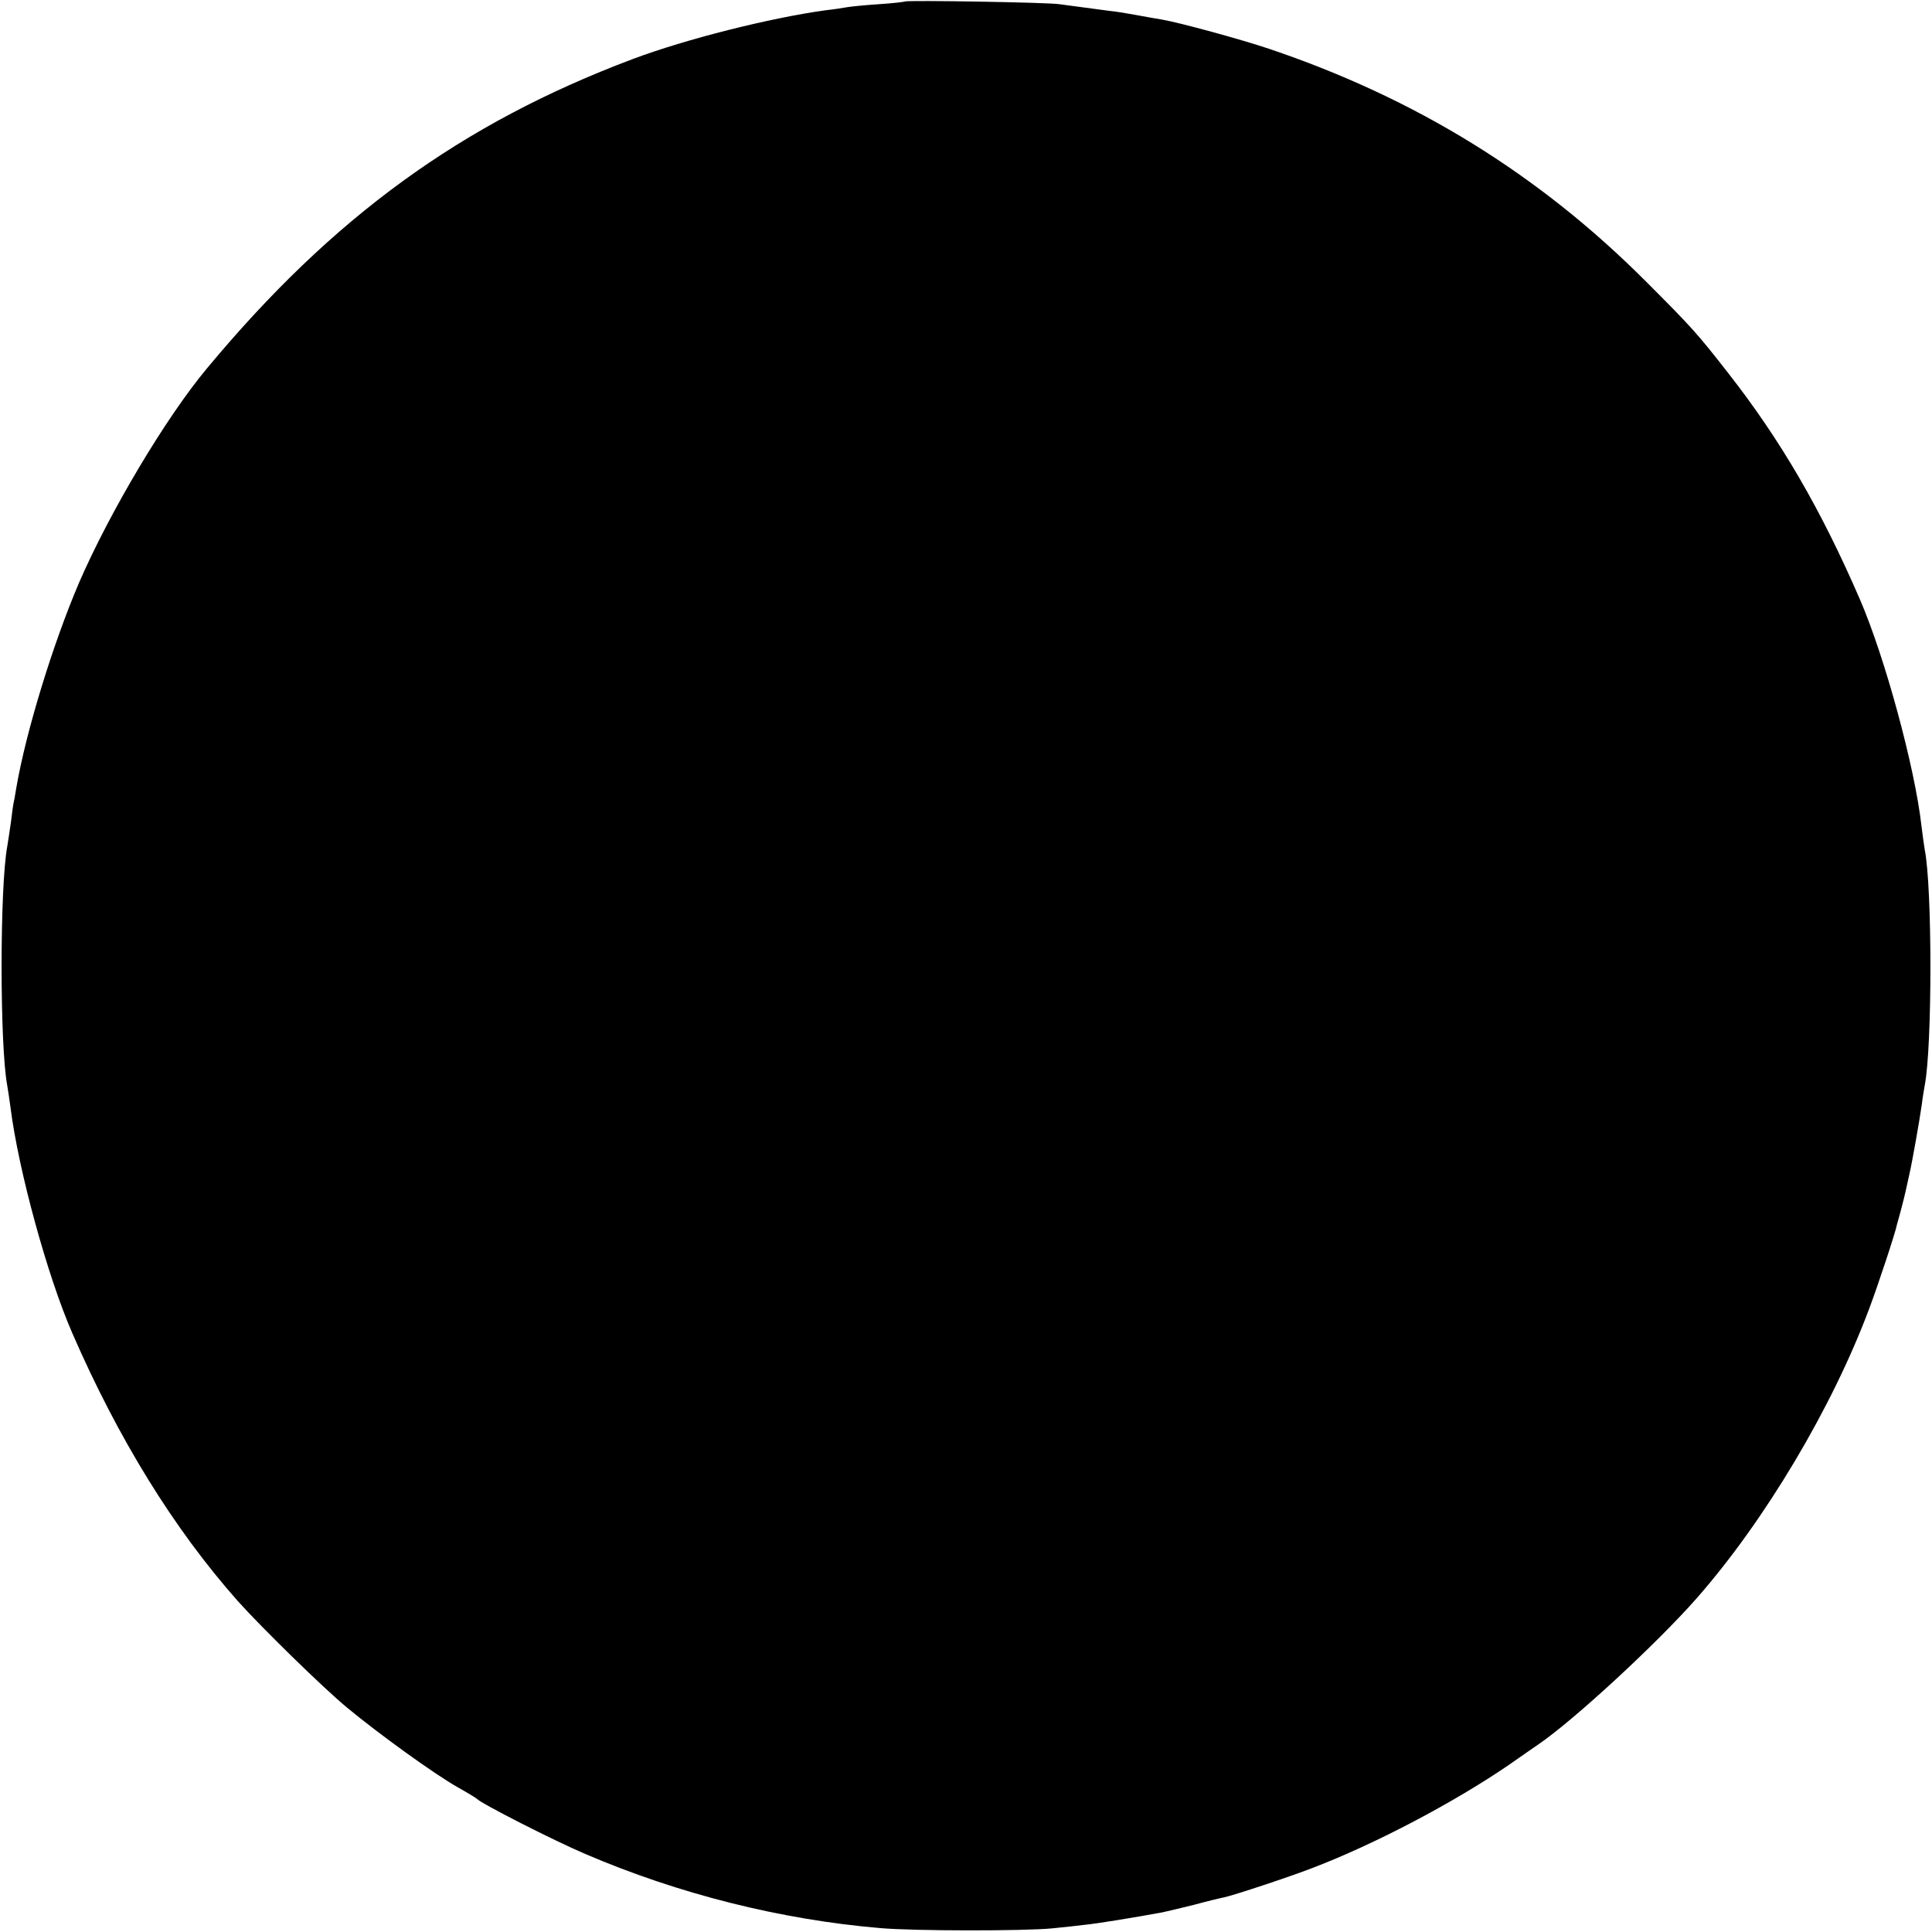
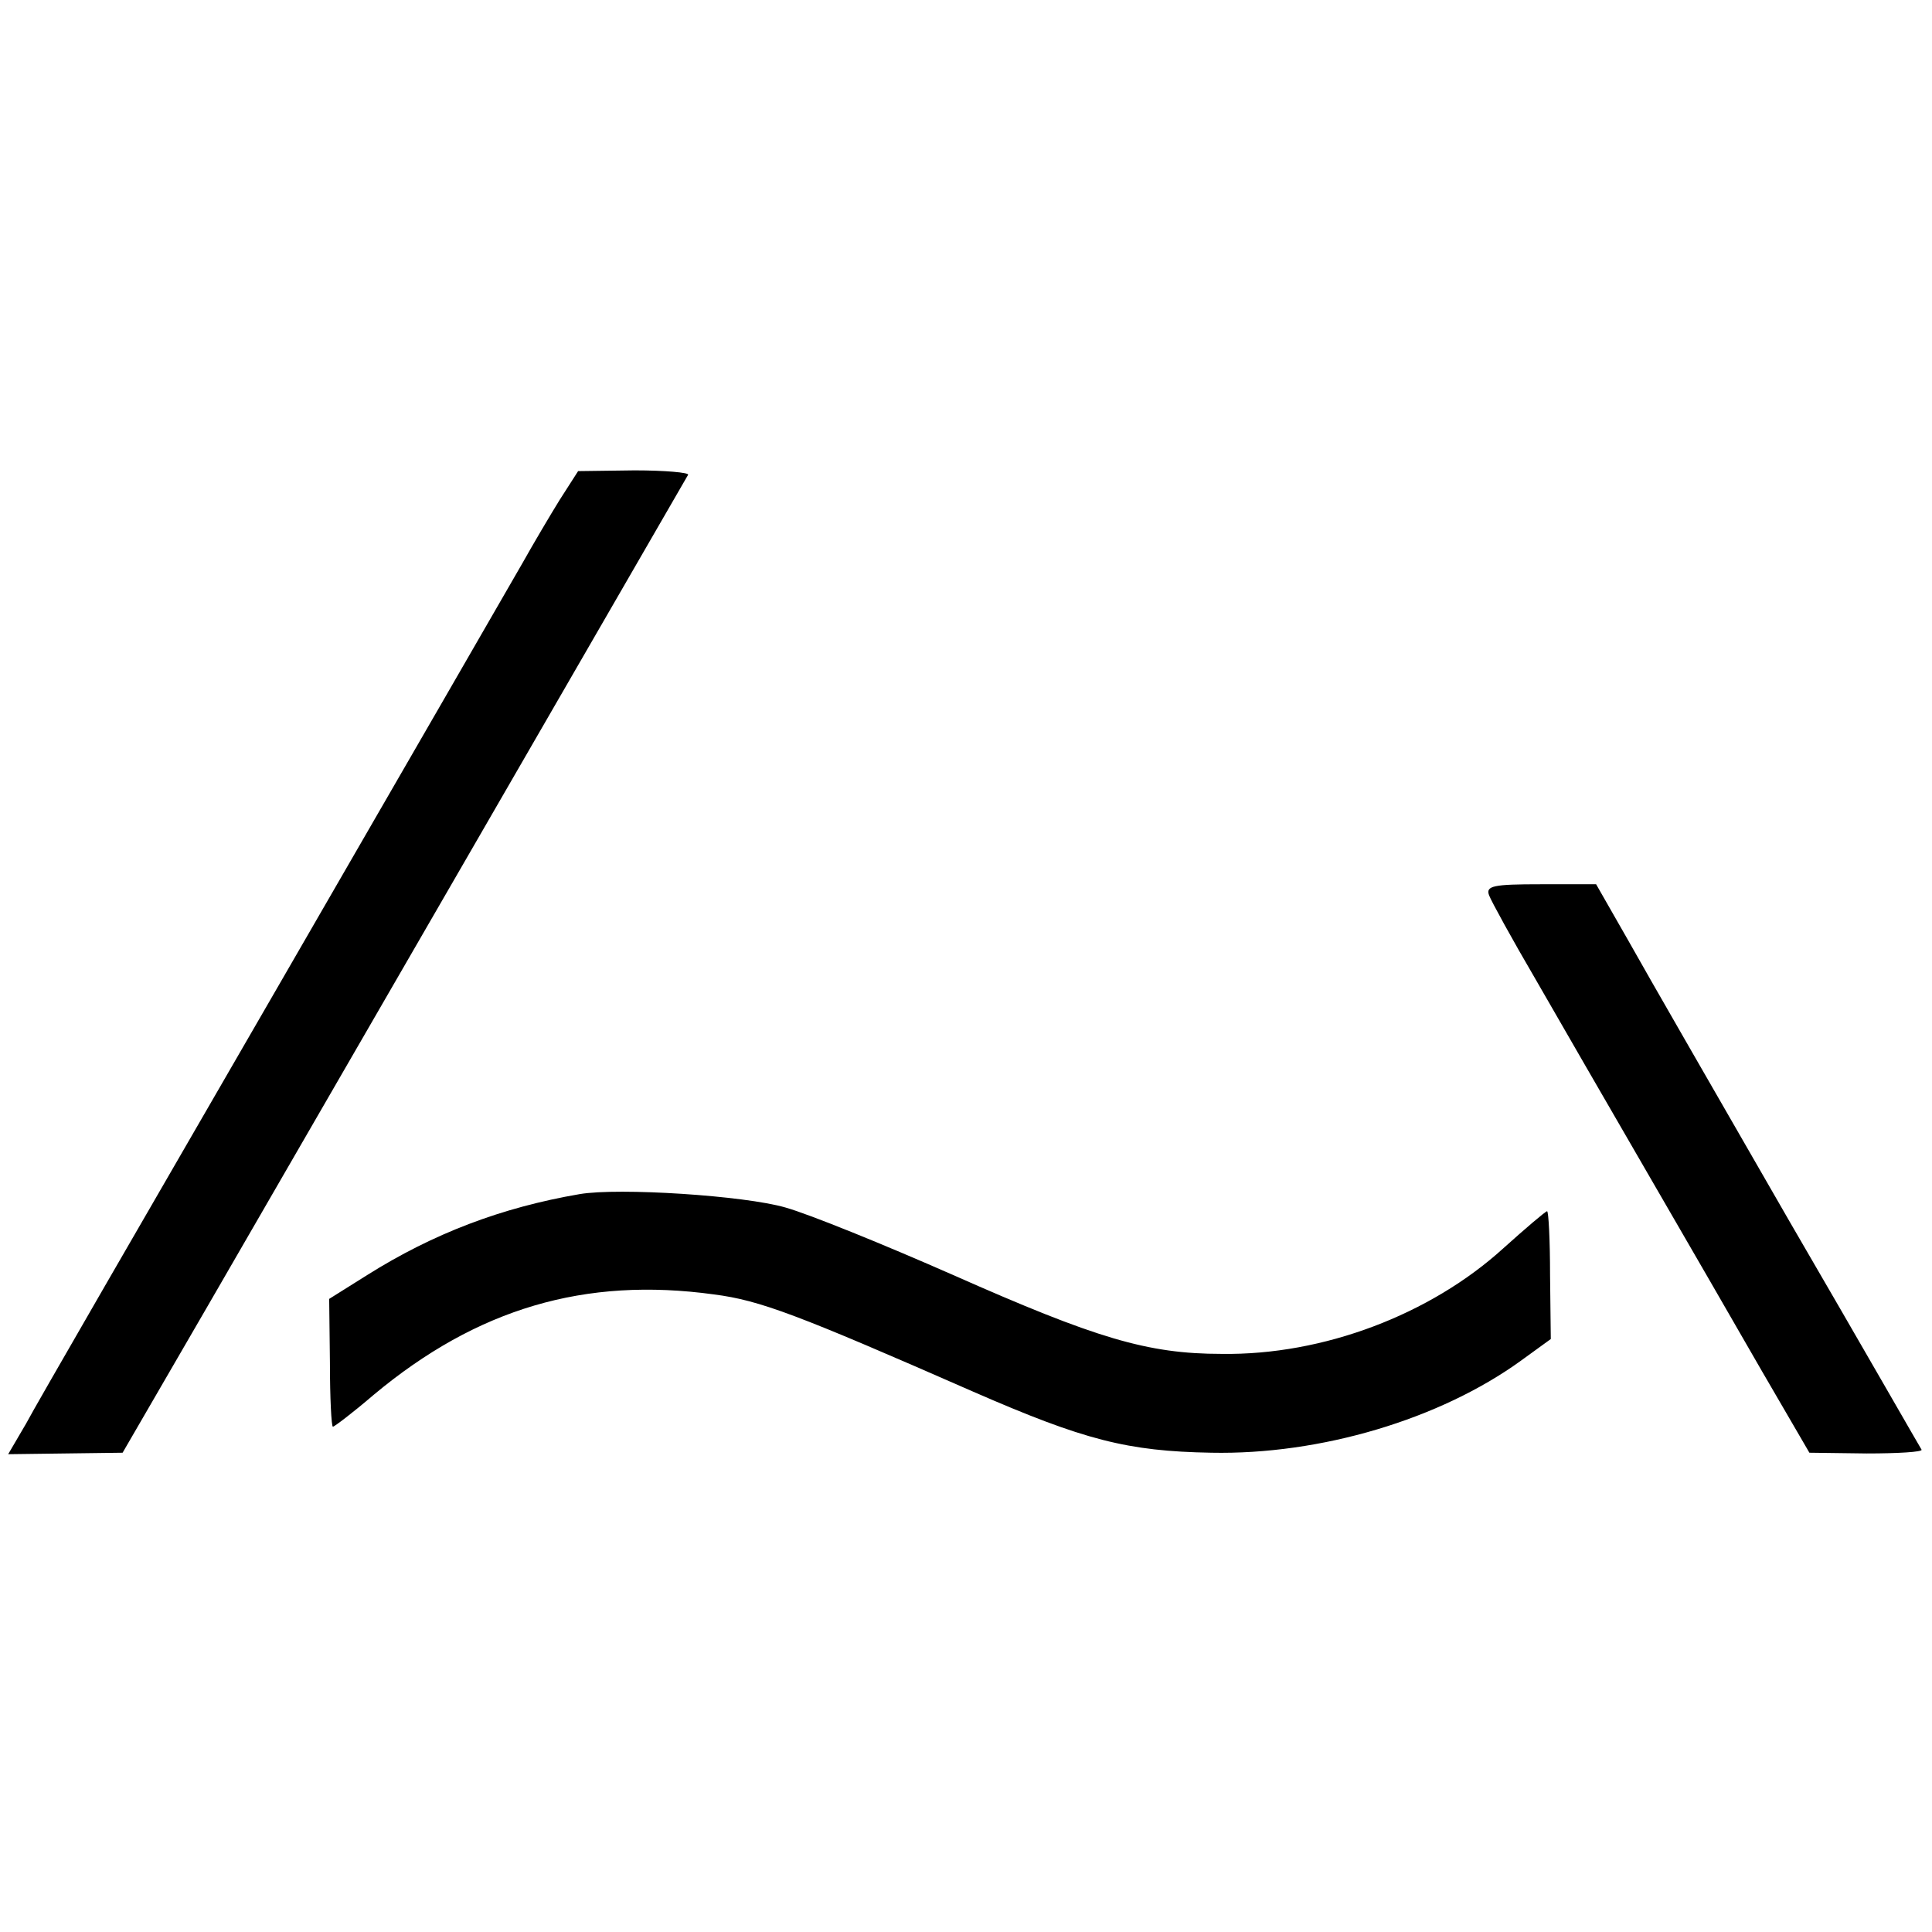
- <svg xmlns="http://www.w3.org/2000/svg" version="1.0" width="640pt" height="640pt" viewBox="0 0 640 640" preserveAspectRatio="xMidYMid meet">
-   <g transform="translate(0,640) scale(0.1,-0.1)" fill="#000000" stroke="none">
-     <path d="M2998 6395 c-1 -1 -41 -6 -88 -9 -47 -3 -94 -8 -105 -10 -11 -2 -42 -7 -70 -10 -182 -25 -462 -95 -640 -162 -566 -213 -993 -523 -1410 -1025 -136 -163 -321 -474 -423 -709 -86 -201 -176 -493 -208 -680 -4 -25 -8 -47 -9 -50 -1 -3 -5 -32 -9 -65 -5 -33 -10 -69 -12 -79 -25 -136 -25 -659 0 -792 2 -11 7 -44 11 -74 26 -206 122 -557 204 -745 152 -350 337 -650 549 -889 79 -88 281 -286 362 -353 105 -87 289 -220 367 -264 32 -18 60 -35 63 -38 13 -15 254 -138 360 -183 308 -132 646 -217 975 -245 113 -10 477 -10 570 -1 39 4 88 9 110 12 34 3 163 24 255 41 14 3 61 14 105 25 44 12 90 23 101 25 32 7 220 69 294 98 204 78 465 215 649 341 40 28 83 58 95 66 118 80 394 335 526 485 226 257 450 633 572 960 28 74 88 255 92 279 2 6 8 29 14 51 6 22 13 51 16 65 3 14 8 36 11 50 9 38 34 180 41 230 3 25 8 54 10 65 25 129 25 655 0 780 -2 11 -7 47 -11 80 -22 194 -121 558 -204 750 -129 298 -263 528 -436 749 -103 132 -121 152 -275 306 -354 354 -762 605 -1245 768 -95 32 -297 87 -355 97 -19 3 -57 10 -85 15 -27 5 -68 12 -90 14 -111 15 -142 19 -165 22 -31 6 -507 14 -512 9z" />
+ <svg xmlns="http://www.w3.org/2000/svg" version="1.0" width="260pt" height="260pt" viewBox="0 0 260 260" preserveAspectRatio="xMidYMid meet">
+   <g transform="translate(0,260) scale(0.1,-0.1)" fill="#000000" stroke="none">
+     <path d="M753 1927 c-13 -21 -36 -60 -50 -85 -15 -26 -166 -288 -336 -582 -170 -294 -320 -553 -332 -576 l-24 -41 77 1 77 1 116 200 c91 157 630 1090 645 1116 2 3 -31 6 -72 6 l-76 -1 -25 -39z" />
+     <path d="M2004 1395 c3 -8 31 -59 62 -112 31 -54 98 -170 149 -258 51 -88 121 -209 156 -270 l64 -110 77 -1 c42 0 75 2 74 5 -2 3 -81 141 -177 306 -95 165 -193 335 -217 378 l-44 77 -75 0 c-63 0 -74 -2 -69 -15z" />
+     <path d="M780 993 c-105 -18 -197 -53 -286 -109 l-51 -32 1 -86 c0 -47 2 -86 4 -86 2 0 27 19 55 43 139 116 284 159 458 135 62 -8 112 -27 349 -131 149 -65 207 -80 320 -82 147 -3 308 45 417 124 l40 29 -1 86 c0 47 -2 86 -4 86 -2 0 -29 -23 -59 -50 -98 -89 -242 -144 -379 -142 -100 0 -169 21 -361 106 -93 41 -194 82 -226 91 -55 16 -224 27 -277 18z" />
  </g>
</svg>
